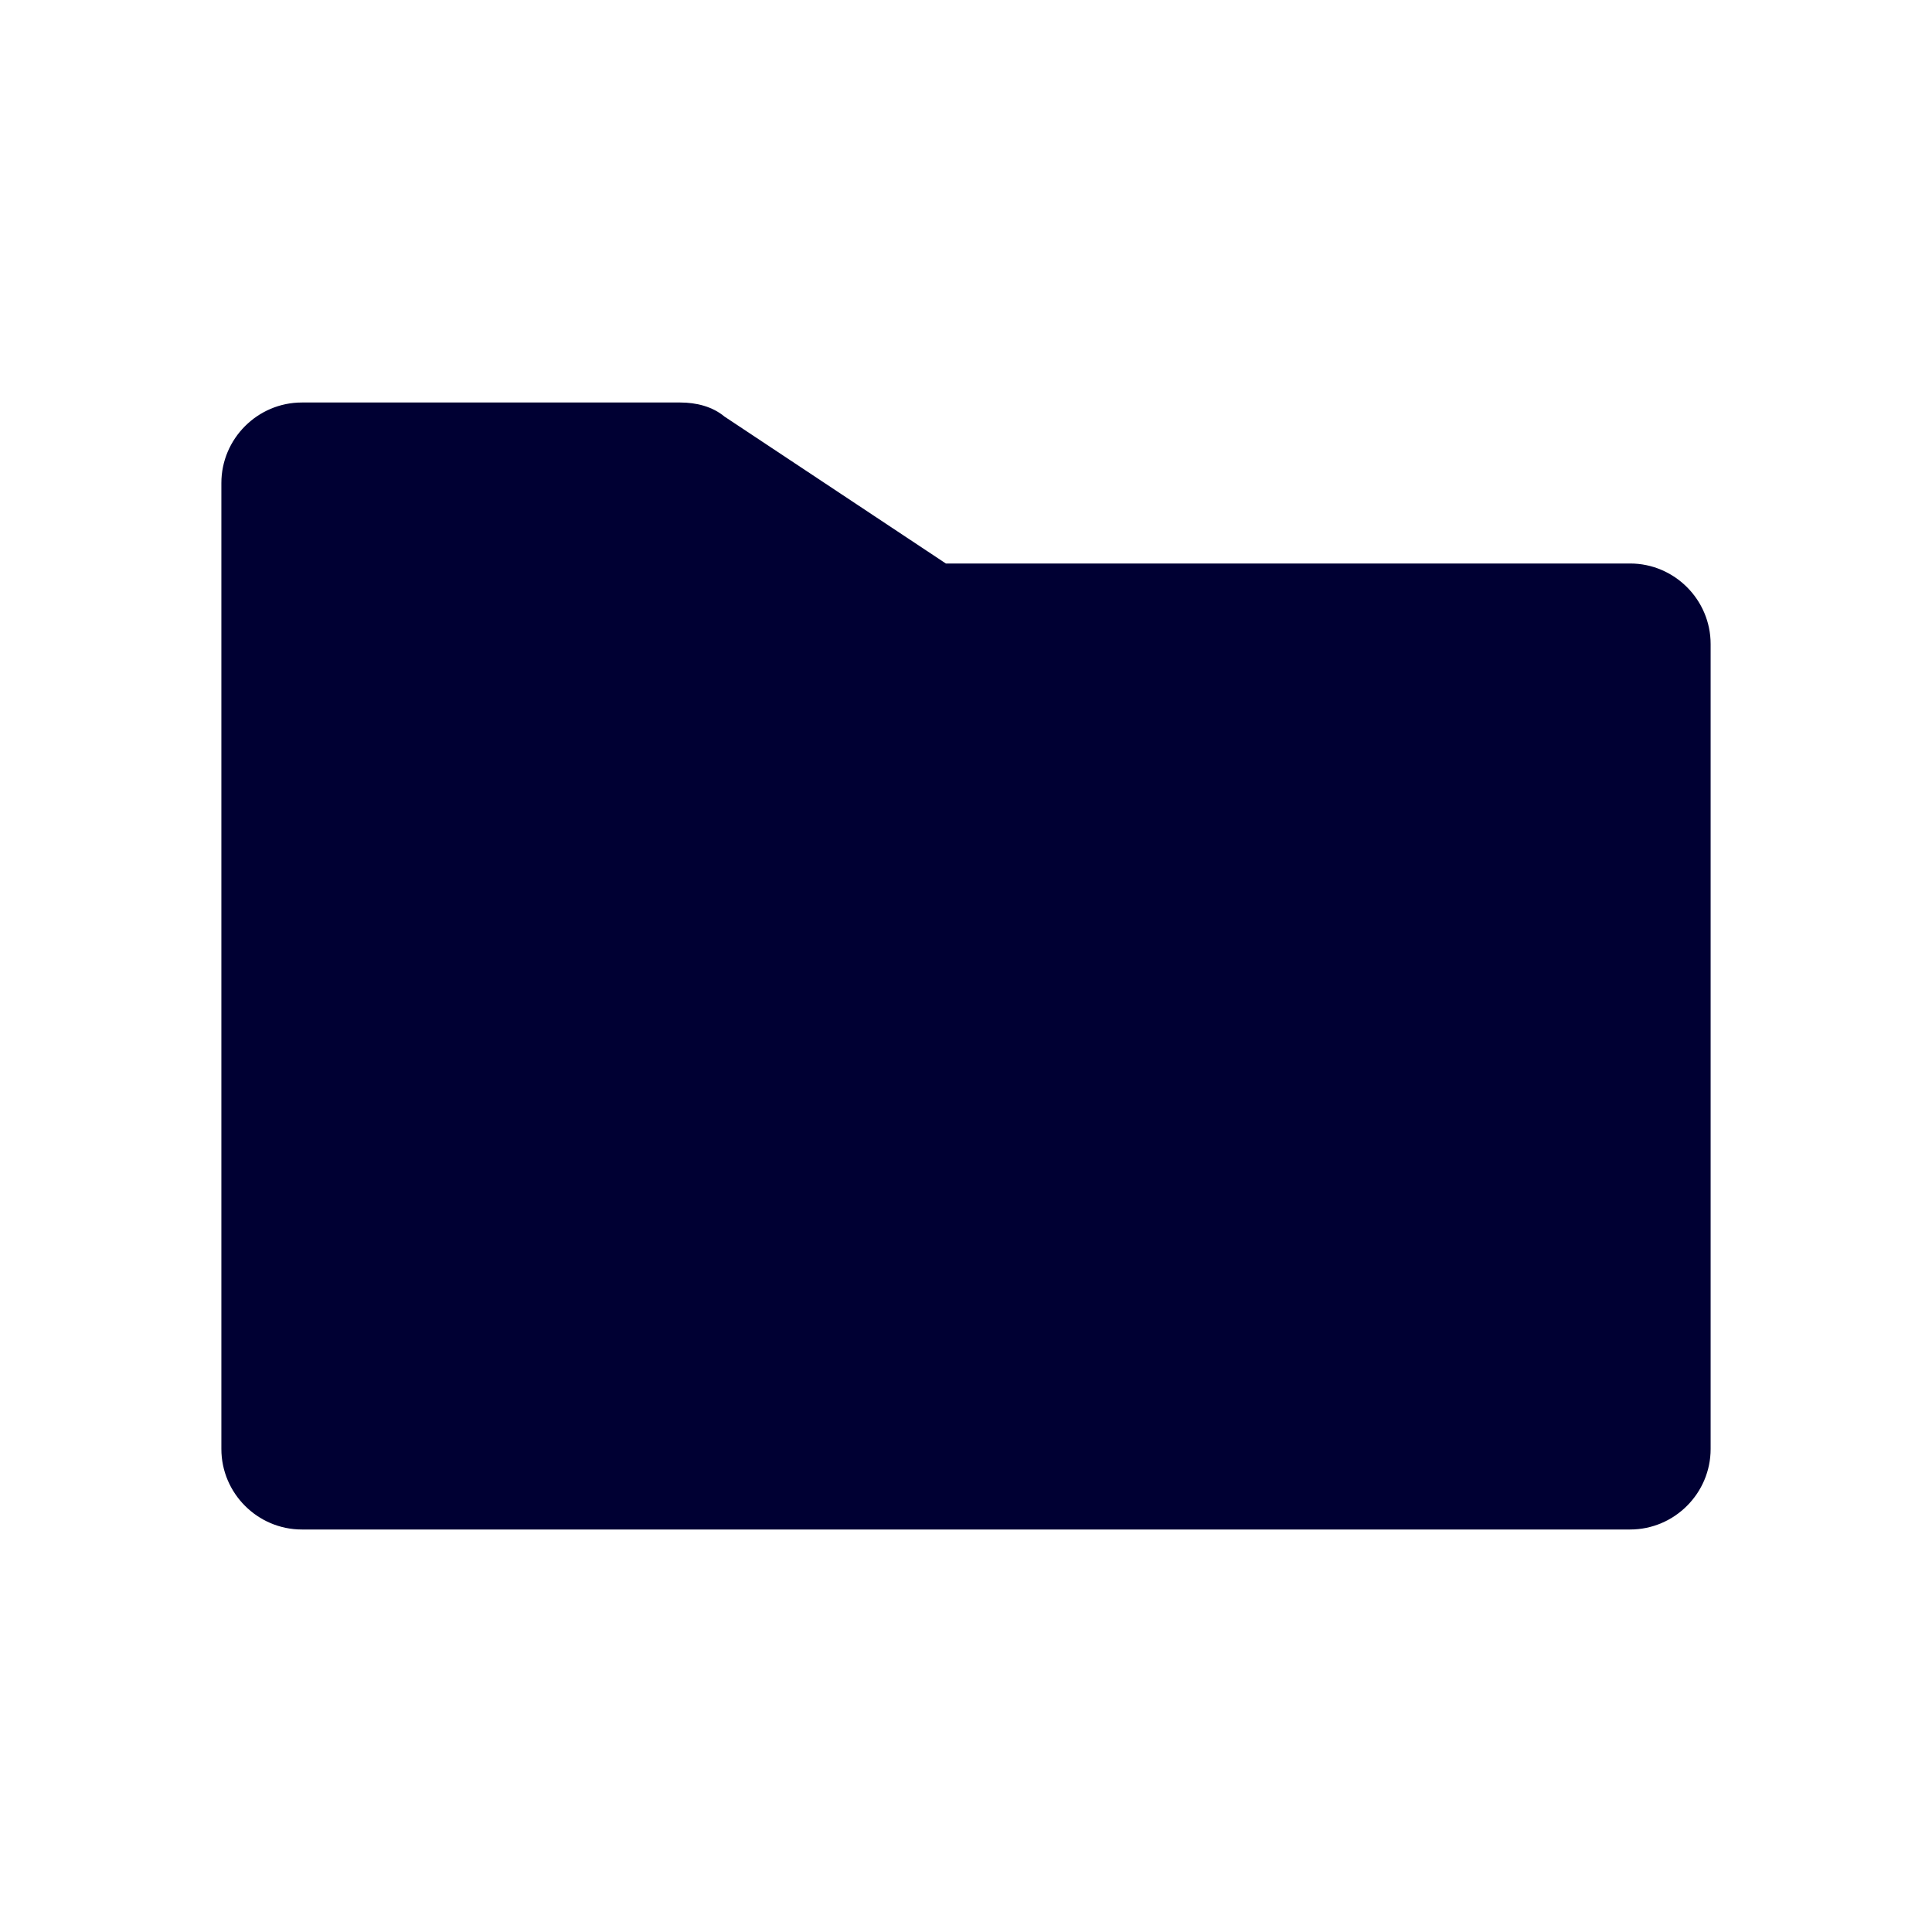
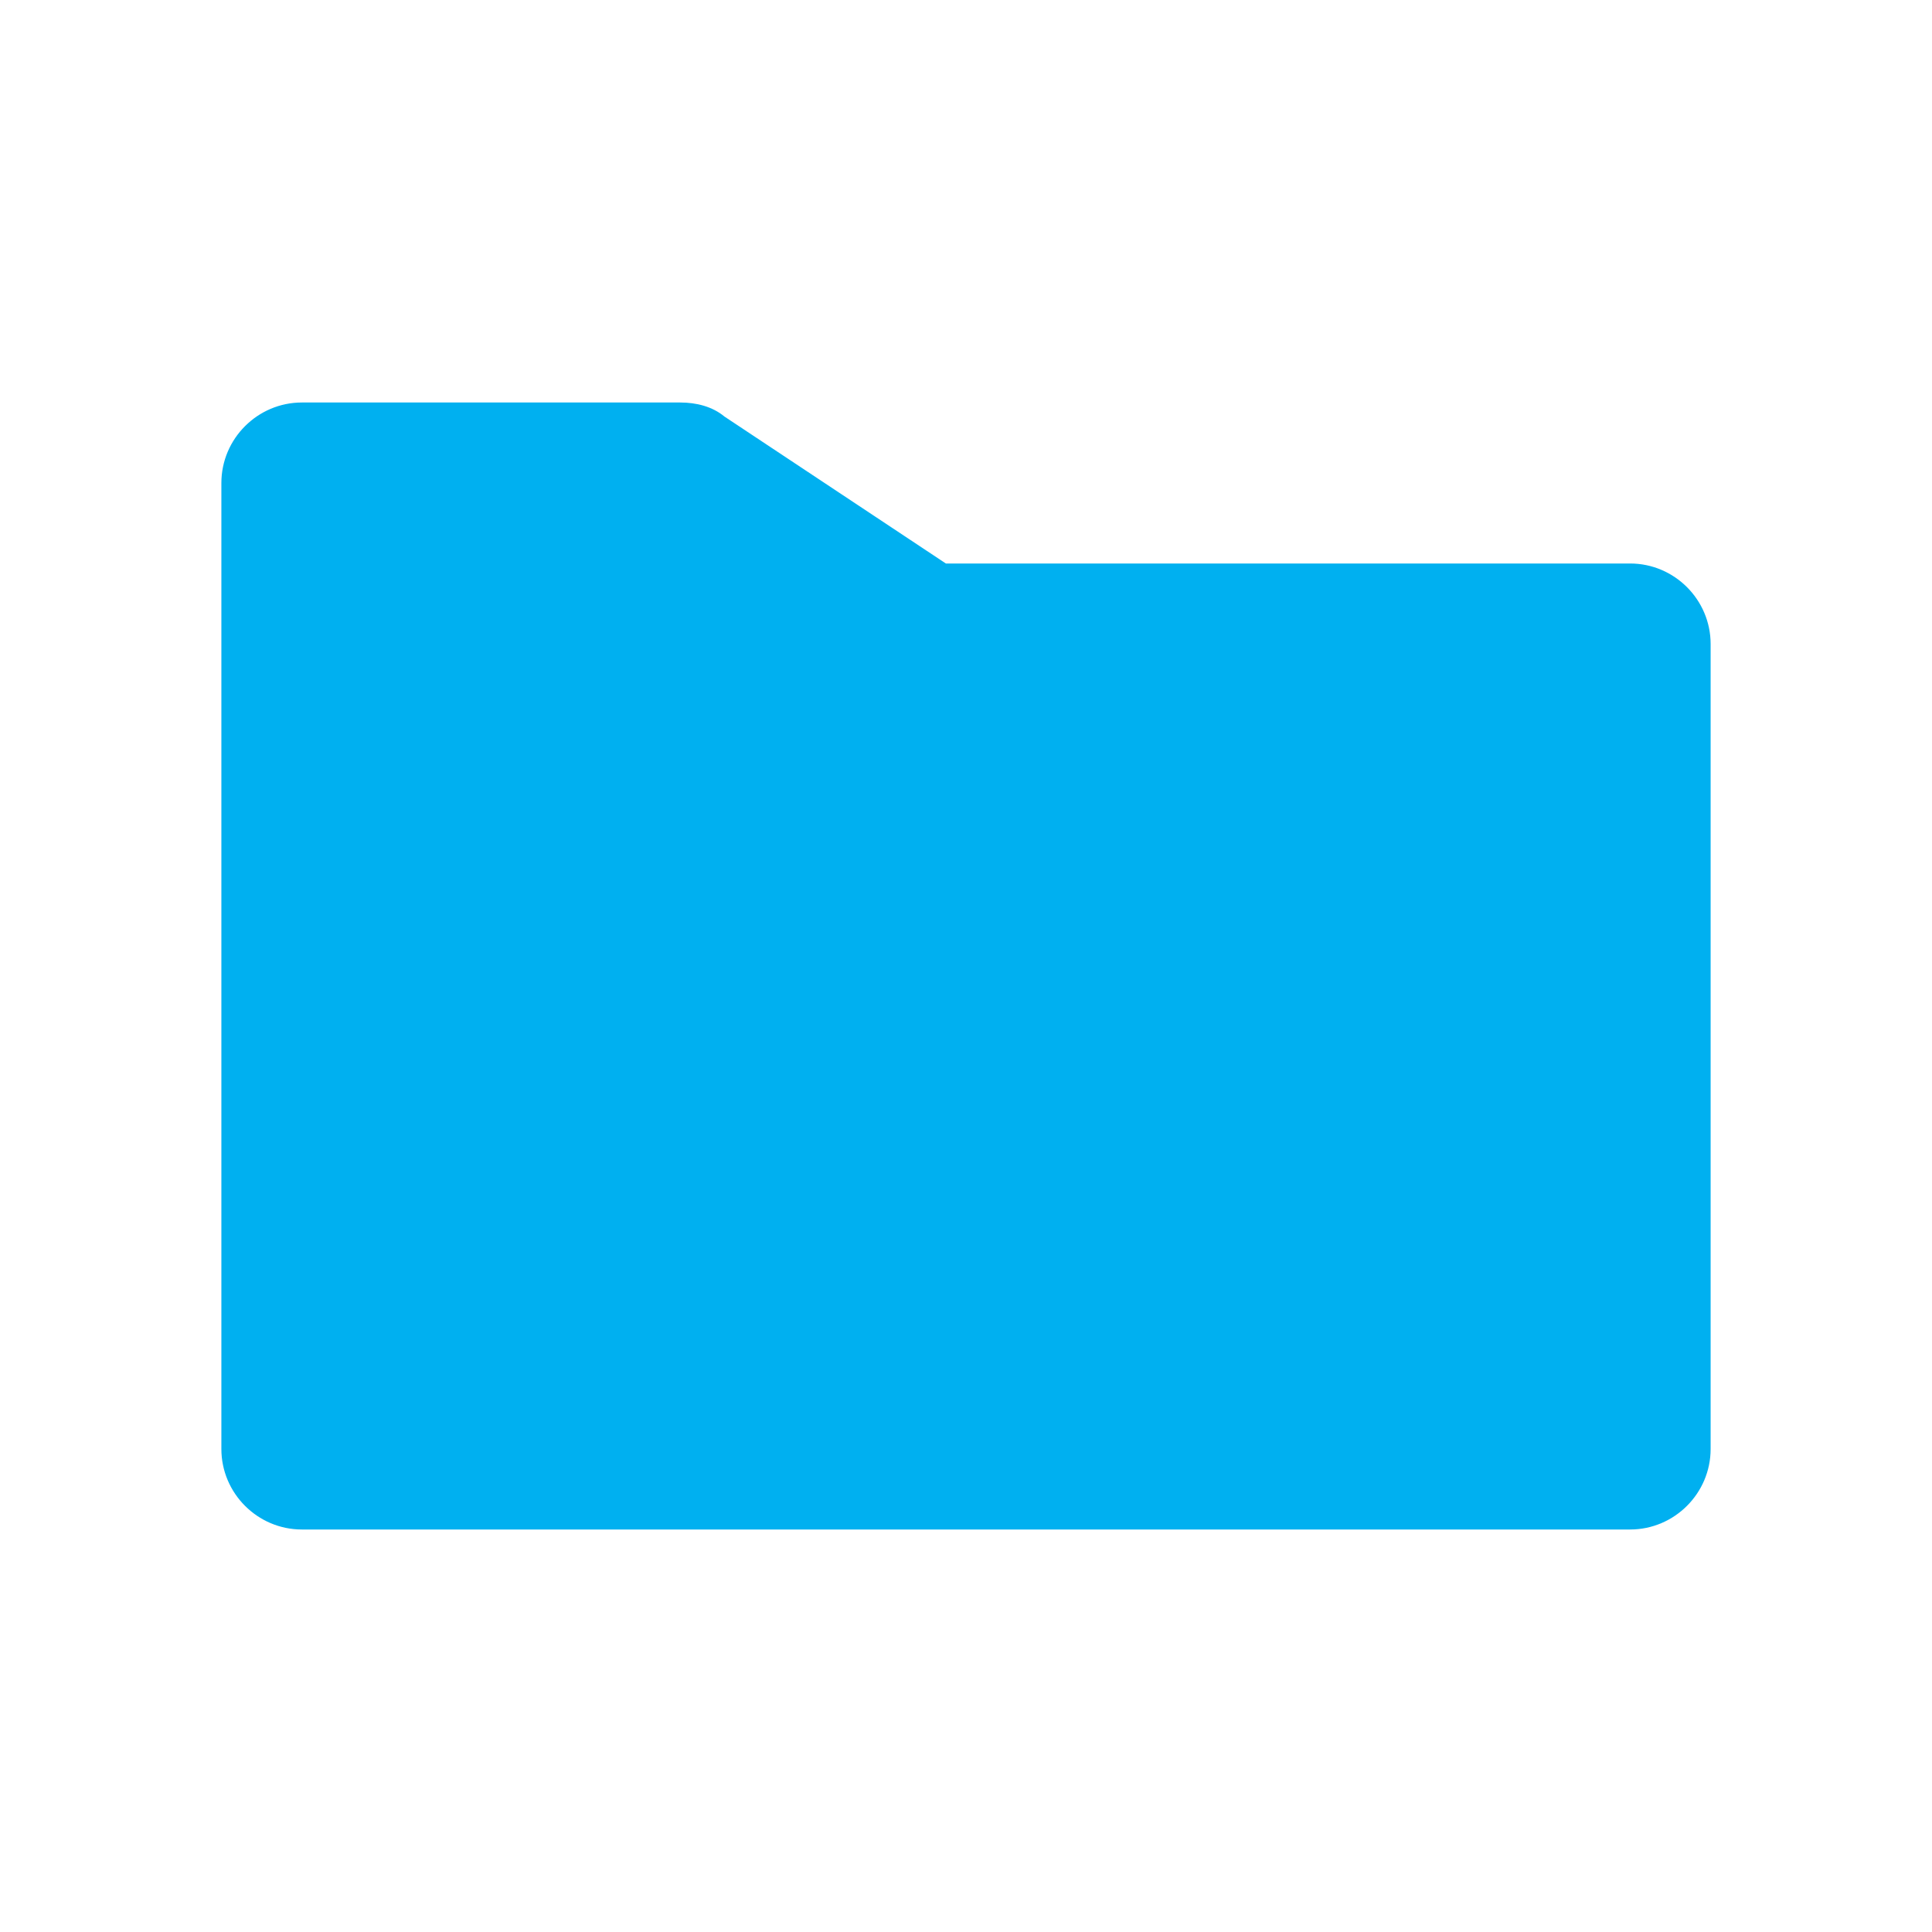
<svg xmlns="http://www.w3.org/2000/svg" viewBox="0 0 96 96" id="Icons_Folder" overflow="hidden">
-   <path d="M81 76 15 76C12.8 76 11 74.2 11 72L11 24C11 21.8 12.8 20 15 20L33.8 20C34.6 20 35.4 20.2 36 20.7L47 28 81 28C83.2 28 85 29.8 85 32L85 72C85 74.2 83.2 76 81 76Z" fill="#000033" />
+   <path d="M81 76 15 76C12.8 76 11 74.2 11 72L11 24C11 21.8 12.8 20 15 20L33.8 20C34.6 20 35.4 20.2 36 20.7L47 28 81 28C83.2 28 85 29.8 85 32L85 72C85 74.2 83.2 76 81 76Z" fill="#00B0F0" />
</svg>
